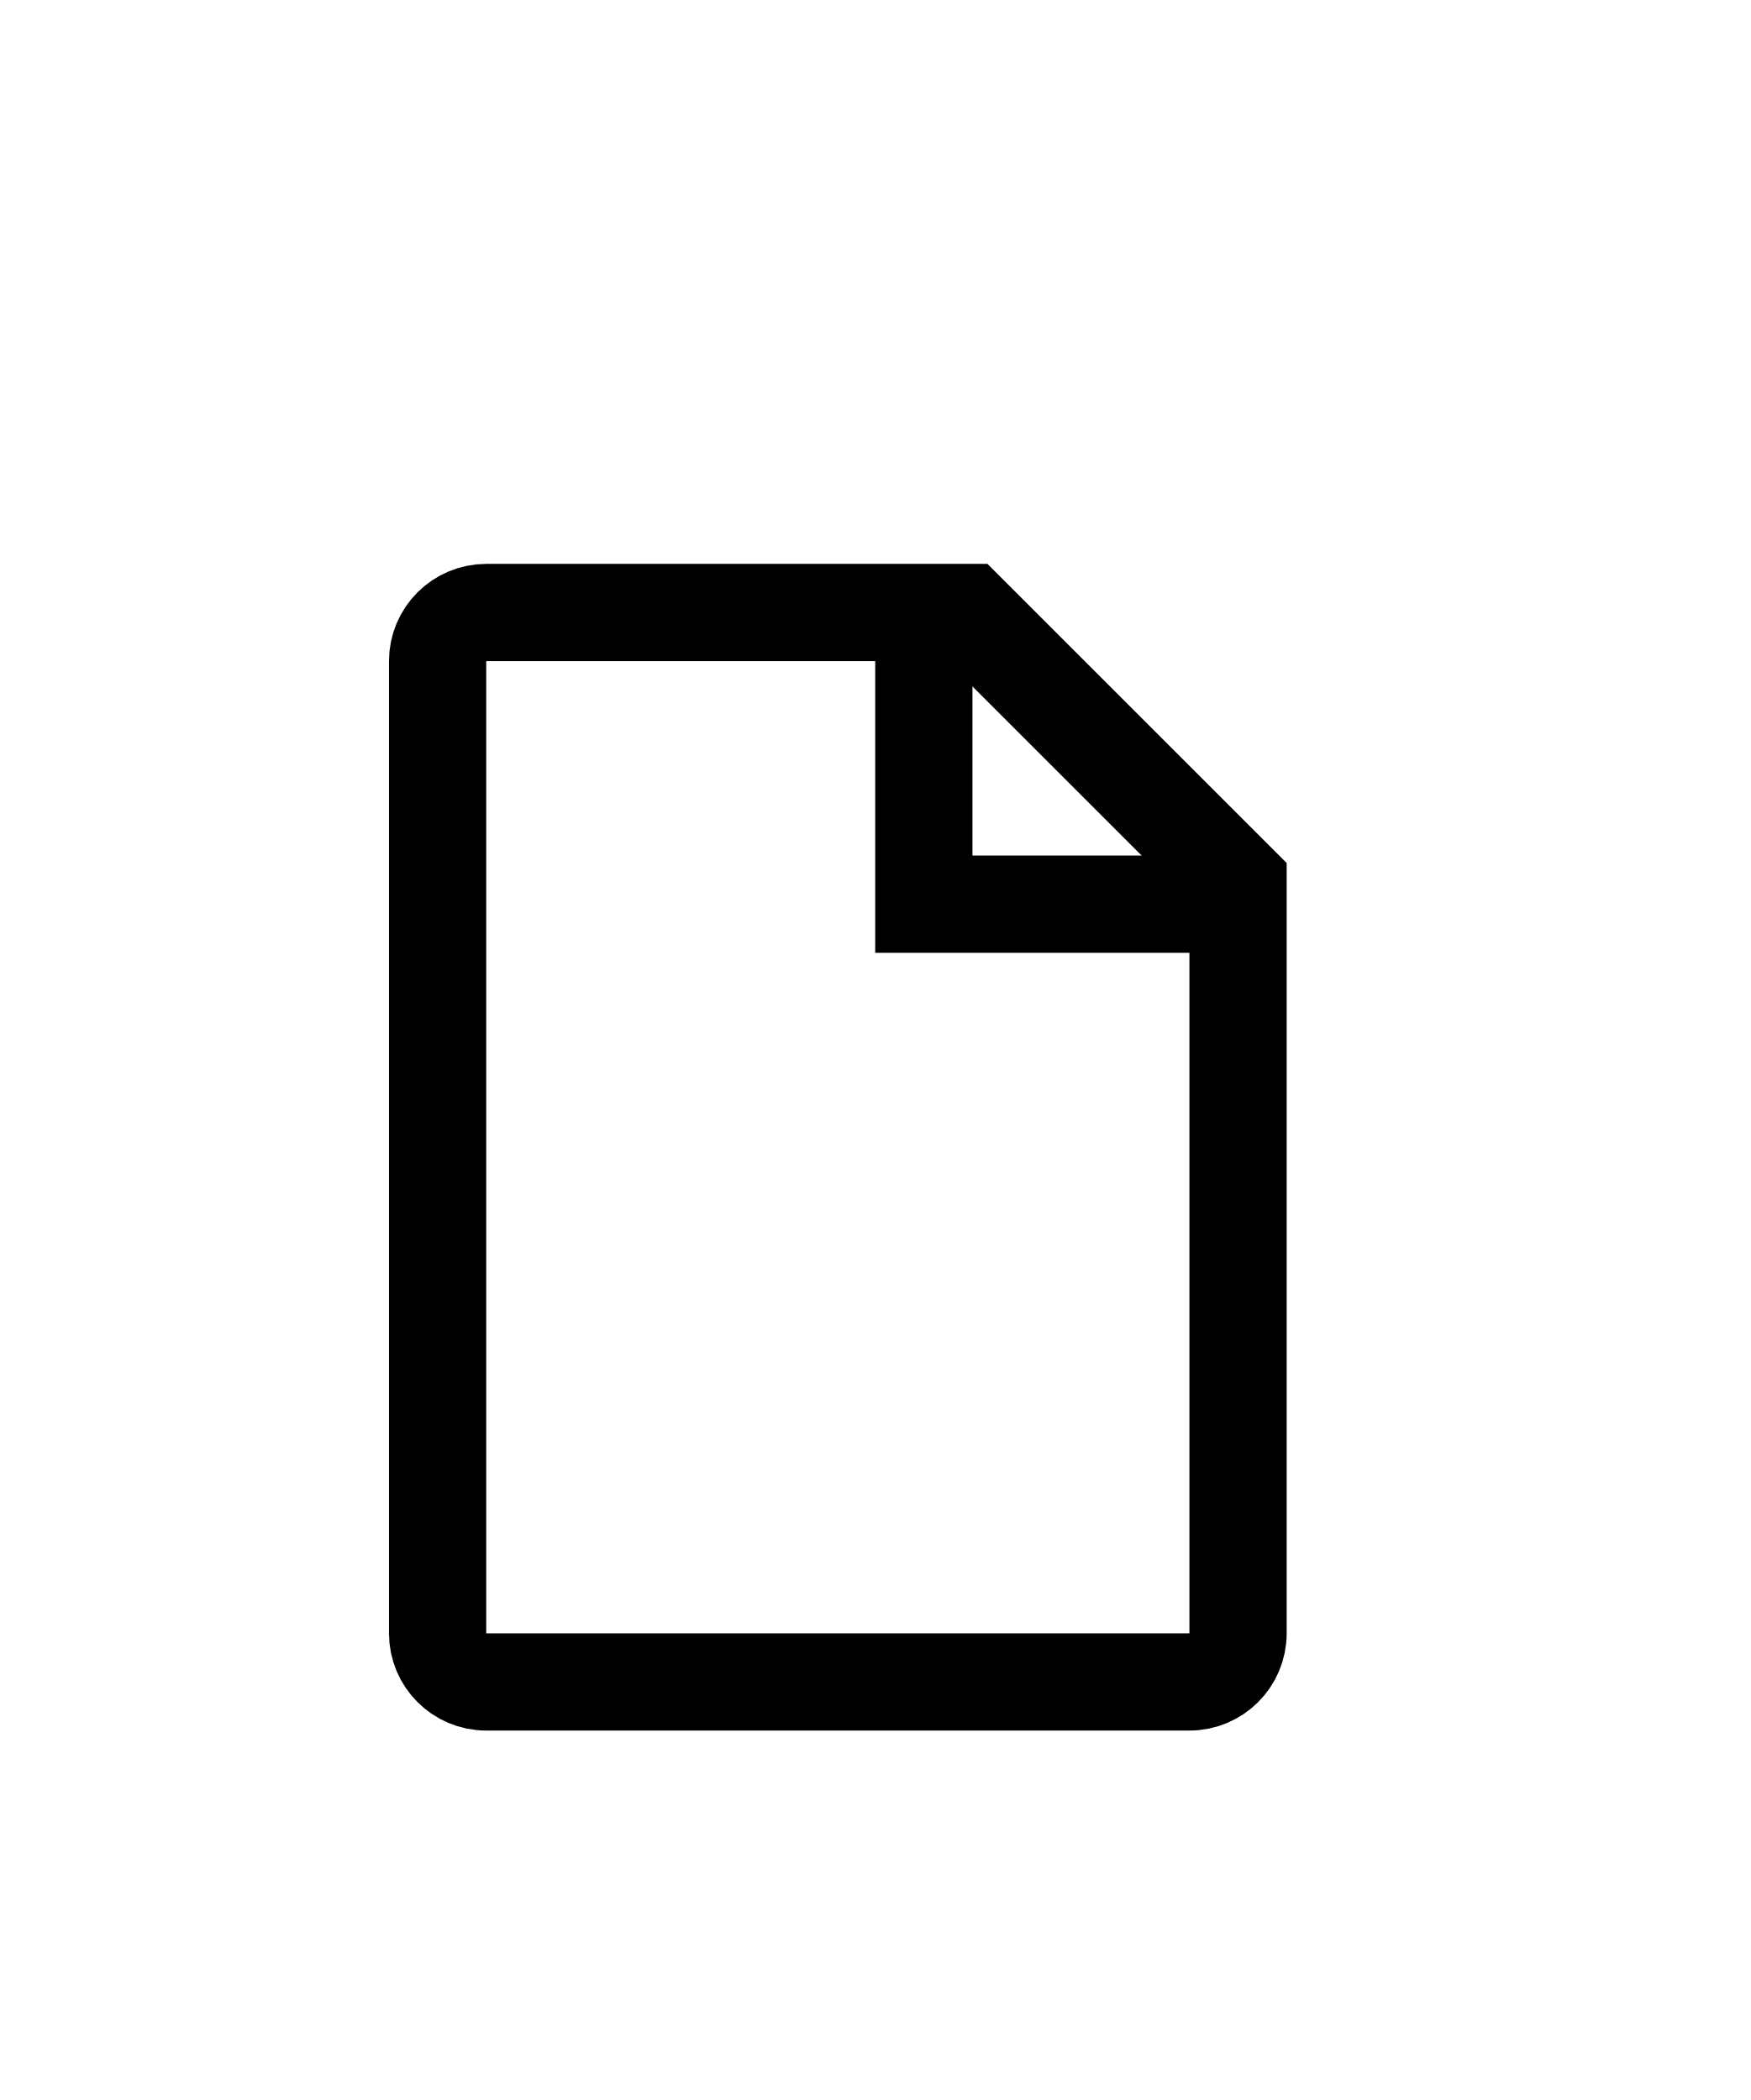
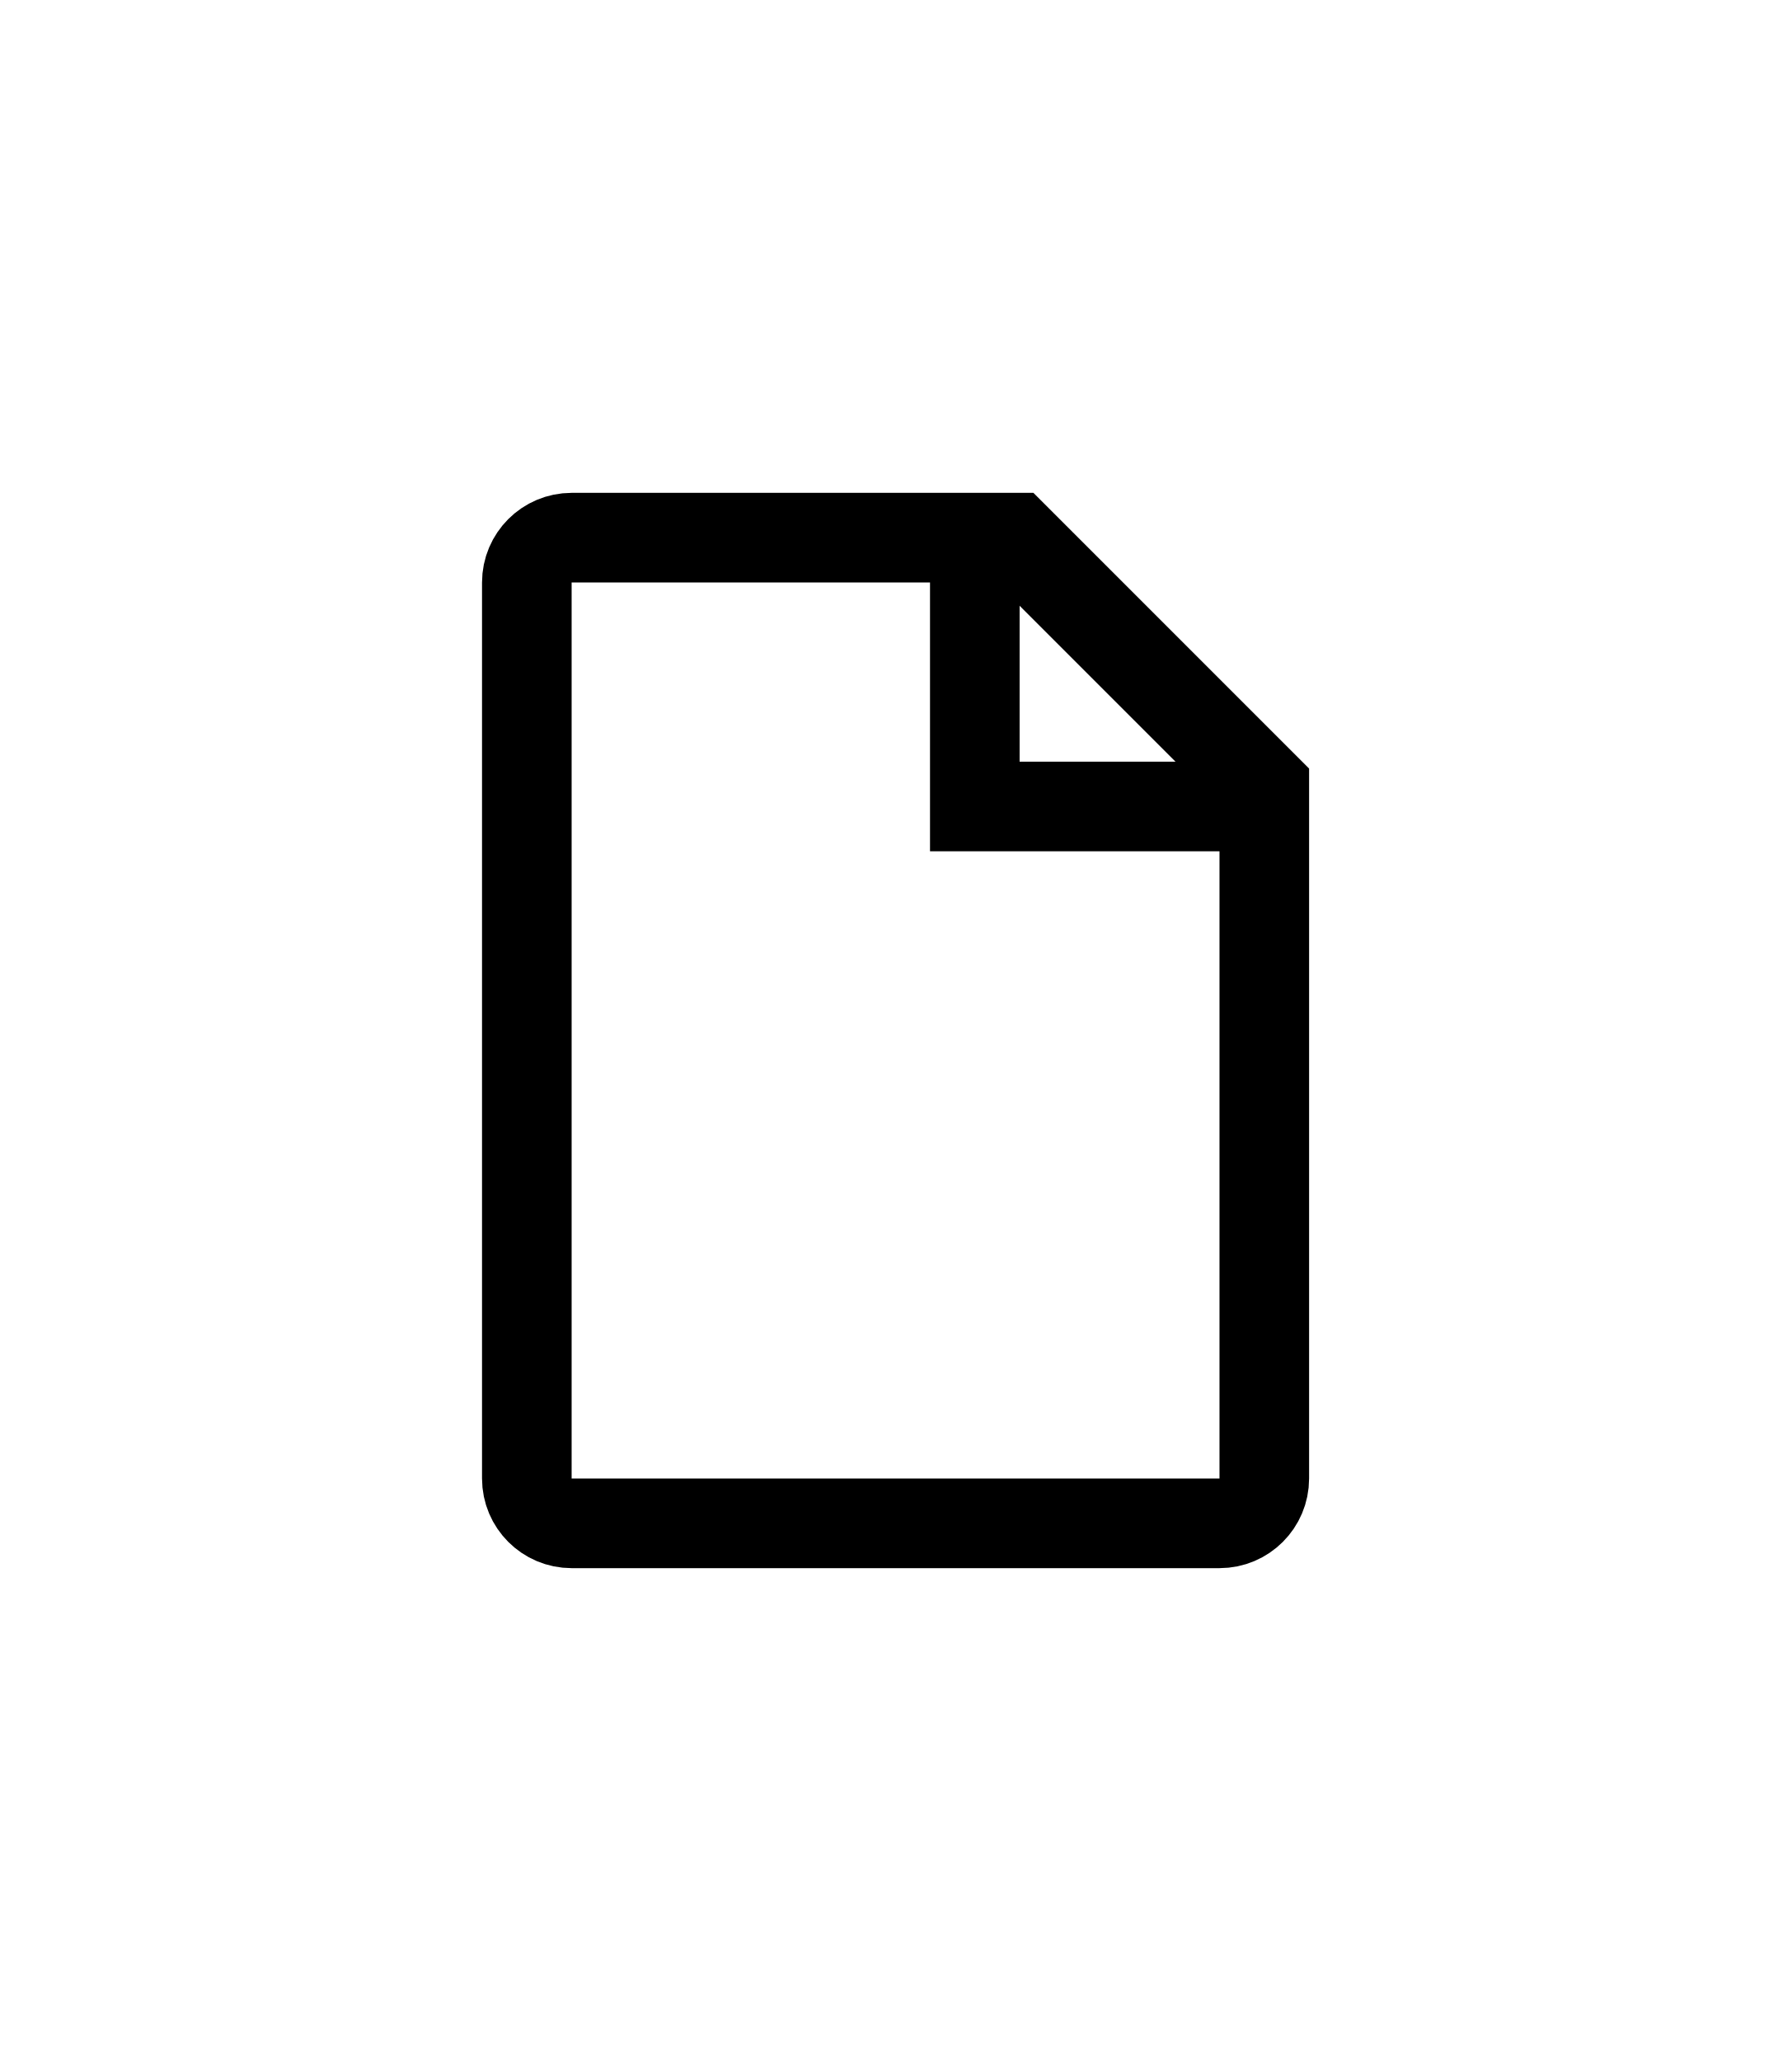
- <svg xmlns="http://www.w3.org/2000/svg" width="20" height="24" viewBox="0 -2 18 20" fill="none">
-   <path d="M4.5 4C4.5 3.724 4.724 3.5 5 3.5H9.947L12.731 6.284V14C12.731 14.276 12.507 14.5 12.231 14.5H5C4.724 14.5 4.5 14.276 4.5 14V4Z" stroke="black" />
-   <path d="M9.5 3.5V6.5H12.5" stroke="black" />
+ <svg xmlns="http://www.w3.org/2000/svg" width="24" viewBox="0 0 20 23" fill="none">
+   <path d="M5.88 6.5C5.88 6.224 6.104 6 6.38 6H11.327L14.111 8.784V16.5C14.111 16.776 13.887 17 13.611 17H6.38C6.104 17 5.88 16.776 5.88 16.5V6.5Z" stroke="black" />
+   <path d="M10.88 6V9H13.88" stroke="black" />
</svg>
